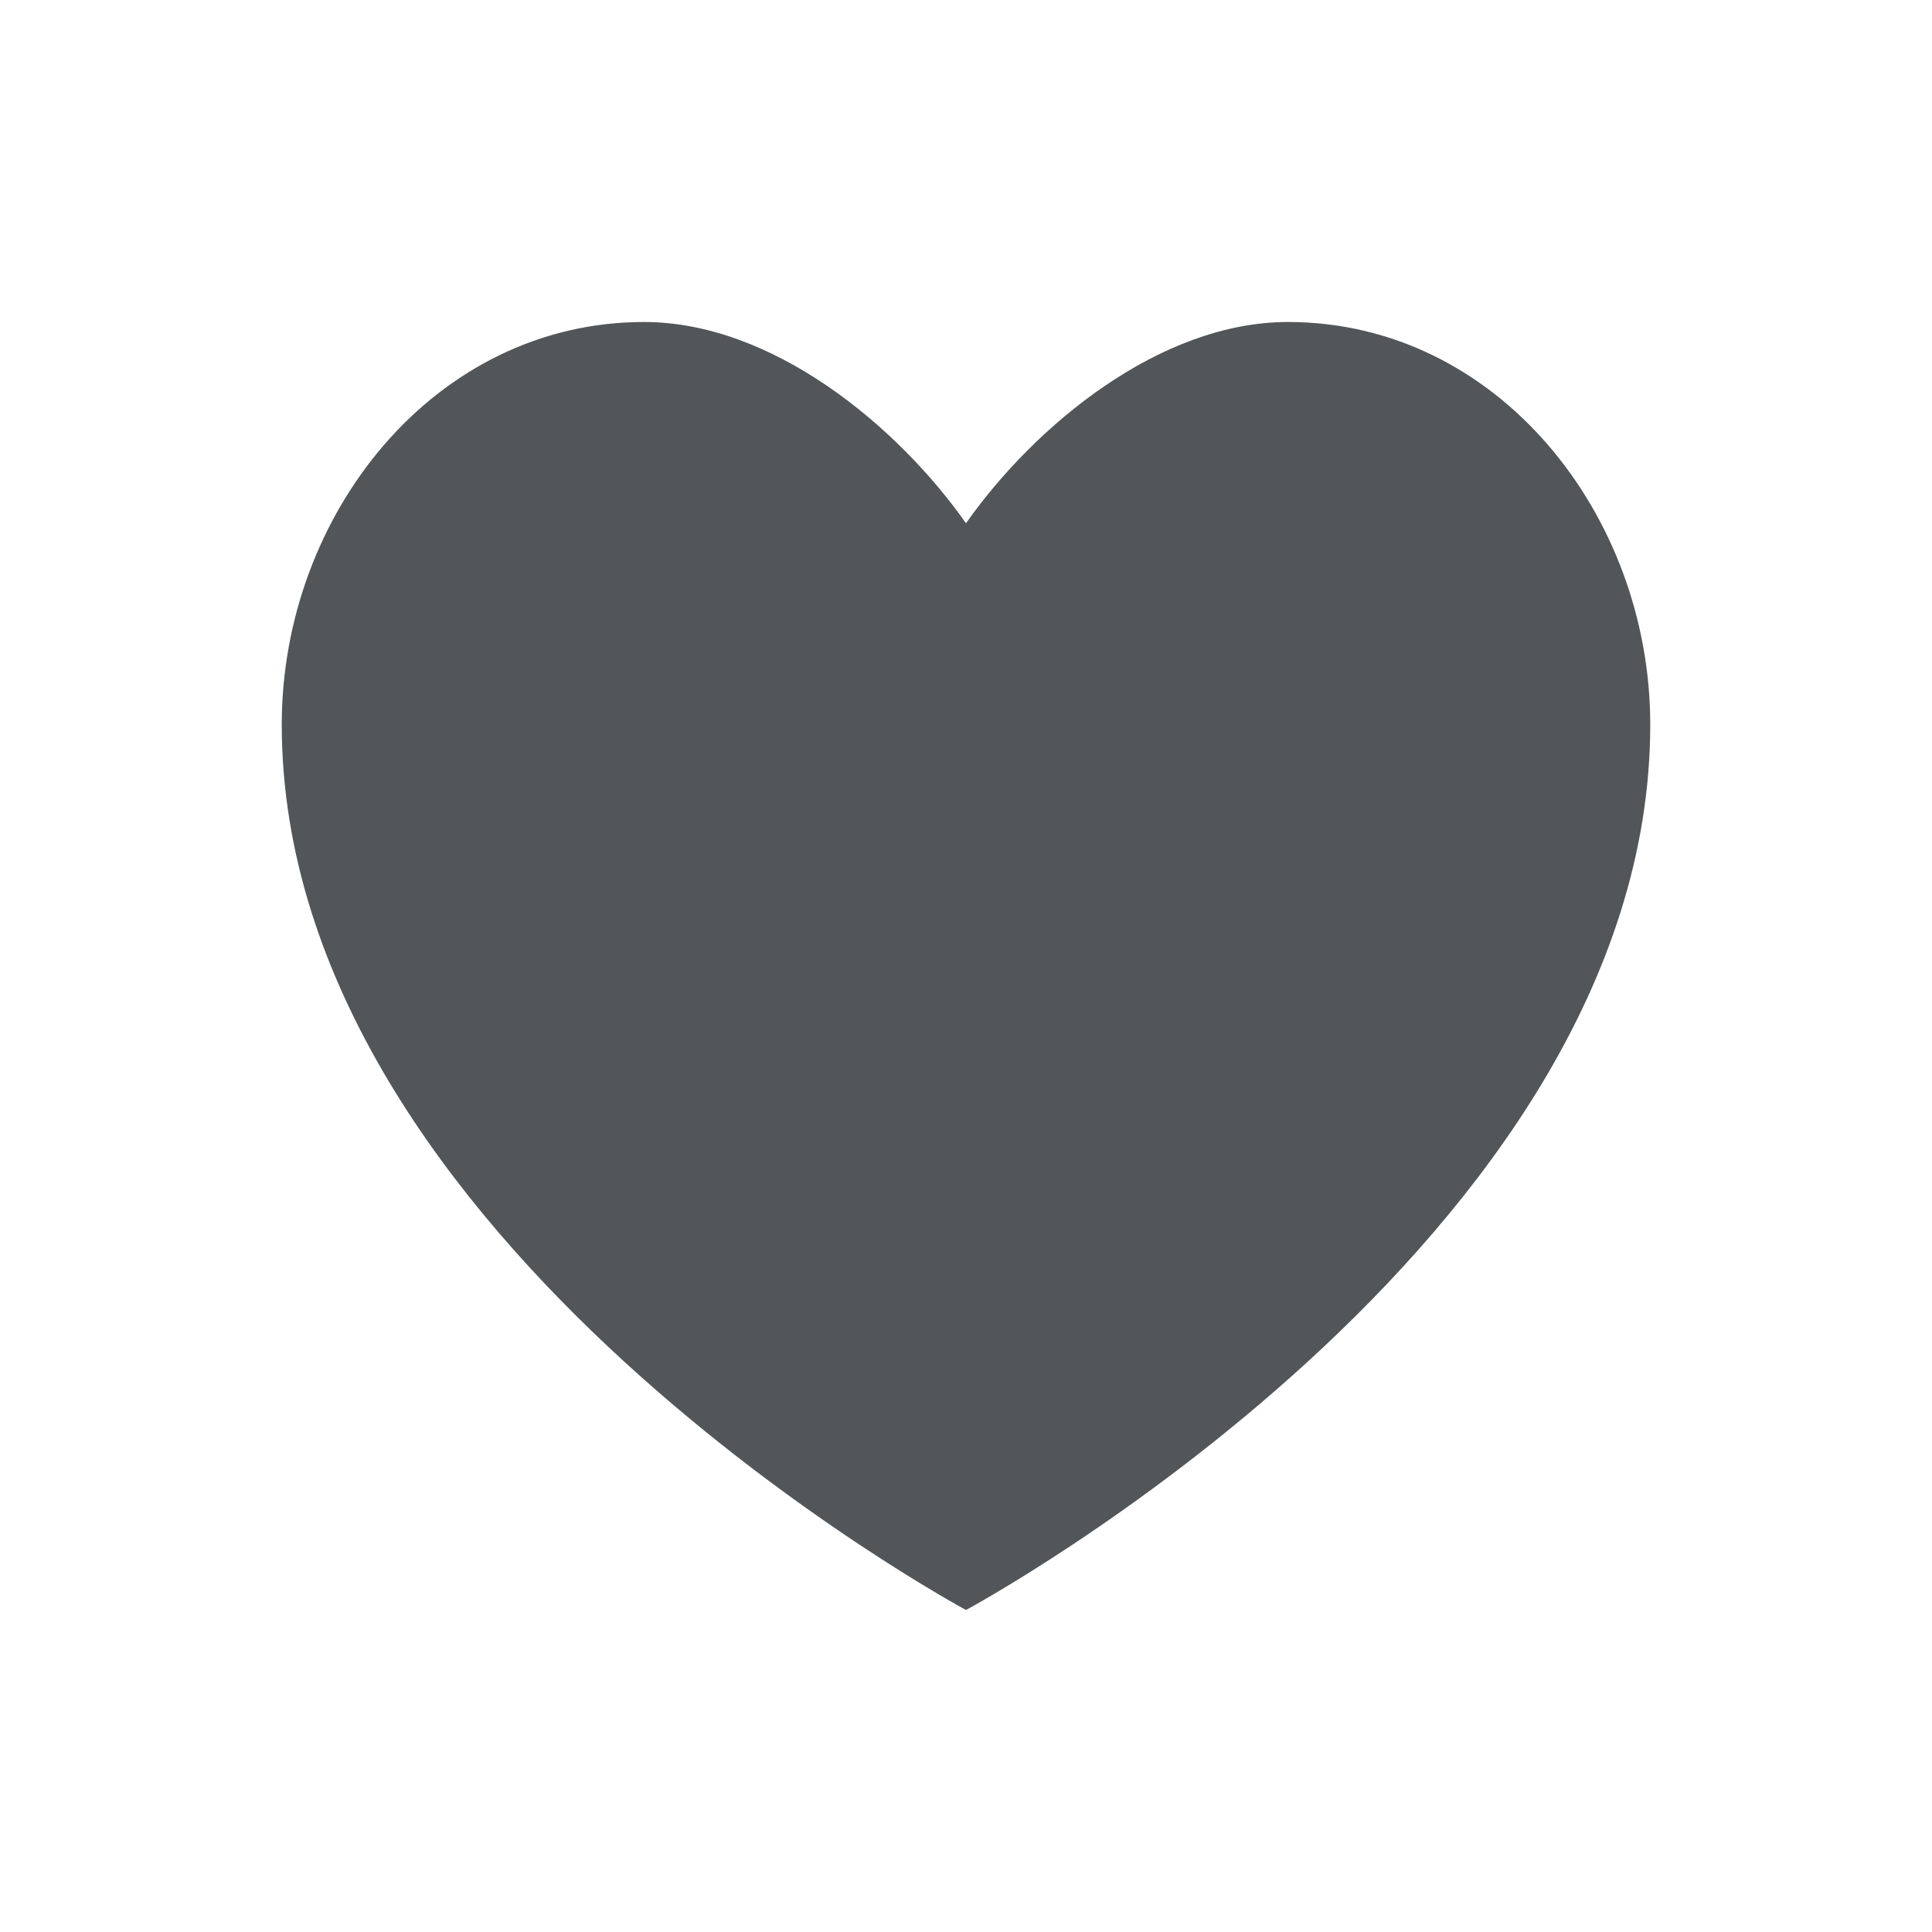
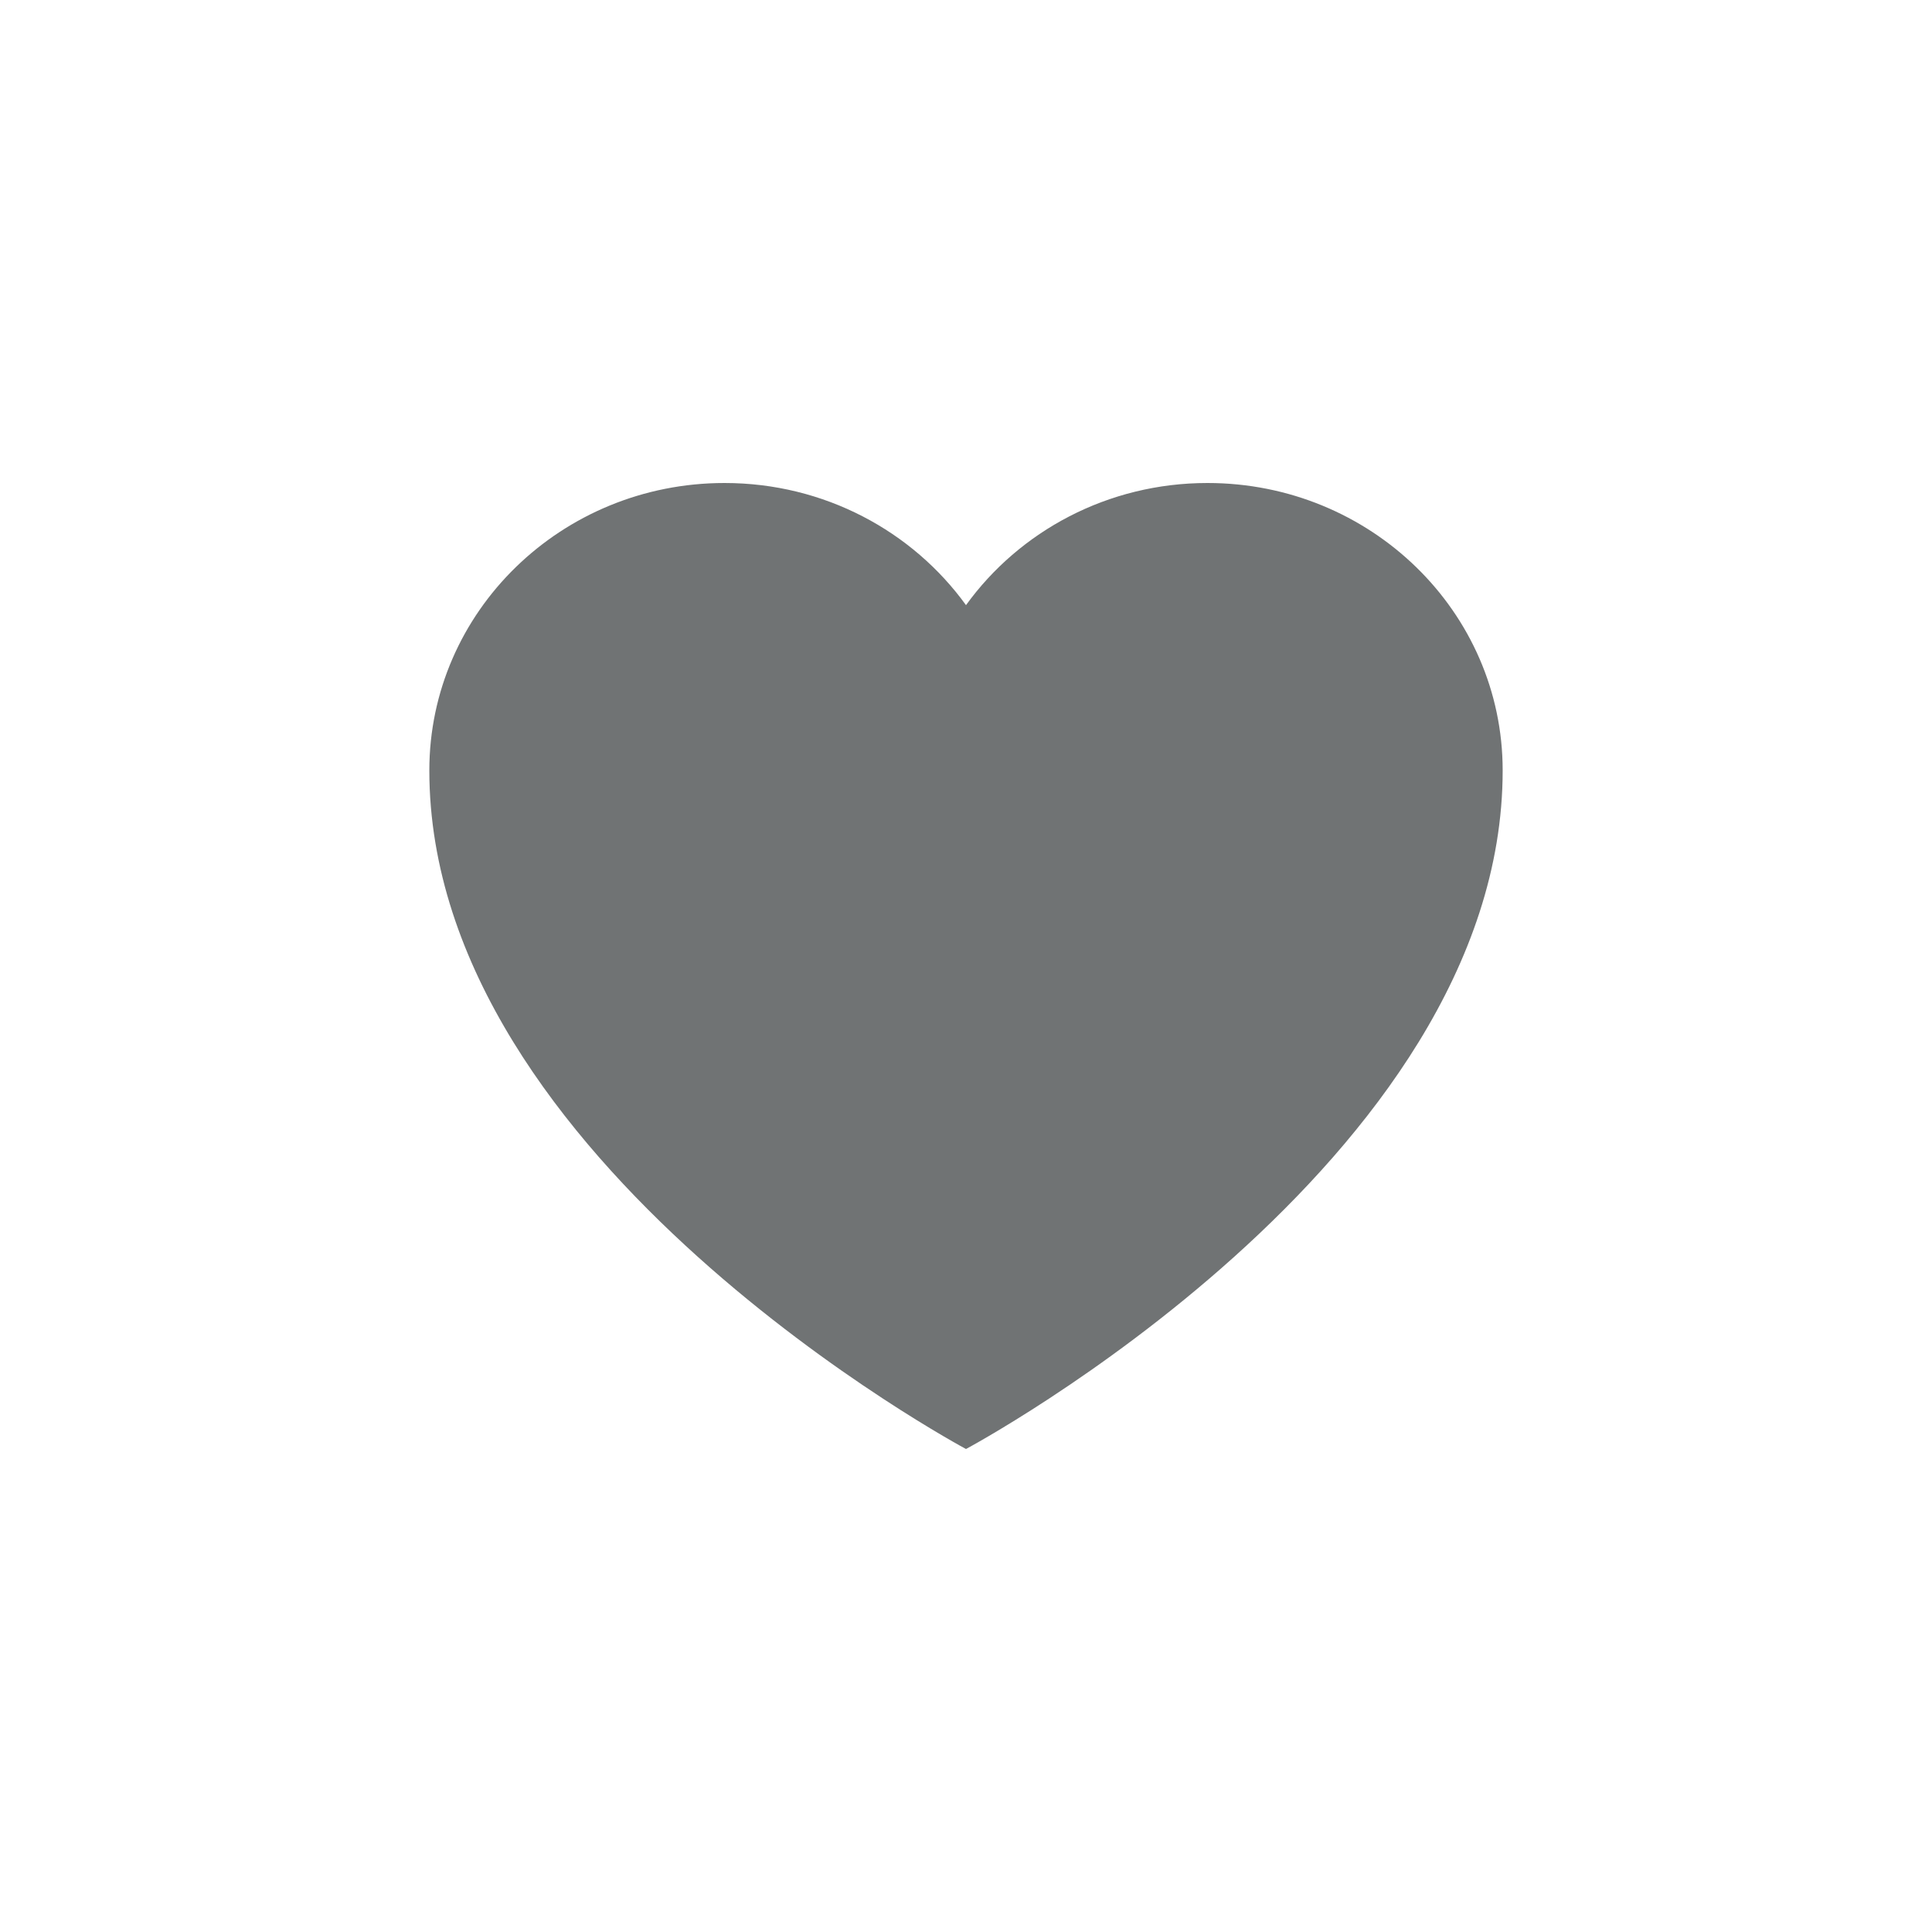
- <svg xmlns="http://www.w3.org/2000/svg" width="24" height="24" viewBox="0 0 24 24" fill="#525658">
-   <path d="M3.5 9C3.5 6.396 5.396 4 8 4C9.594 4 11.147 5.288 12 6.5C12.853 5.288 14.405 4 16 4C18.604 4 20.5 6.396 20.5 9C20.5 15.429 12 20 12 20C12 20 3.5 15.429 3.5 9Z" />
+ <svg xmlns="http://www.w3.org/2000/svg" width="36" height="36" viewBox="0 0 36 36" fill="#707374">
+   <path d="M8 14.356C8 11.398 10.462 9 13.5 9C15.36 9 17.005 9.899 18 11.276C18.995 9.899 20.64 9 22.5 9C25.538 9 28 11.398 28 14.356C28 21.659 18 27 18 27C18 27 8 21.659 8 14.356Z" />
</svg>
